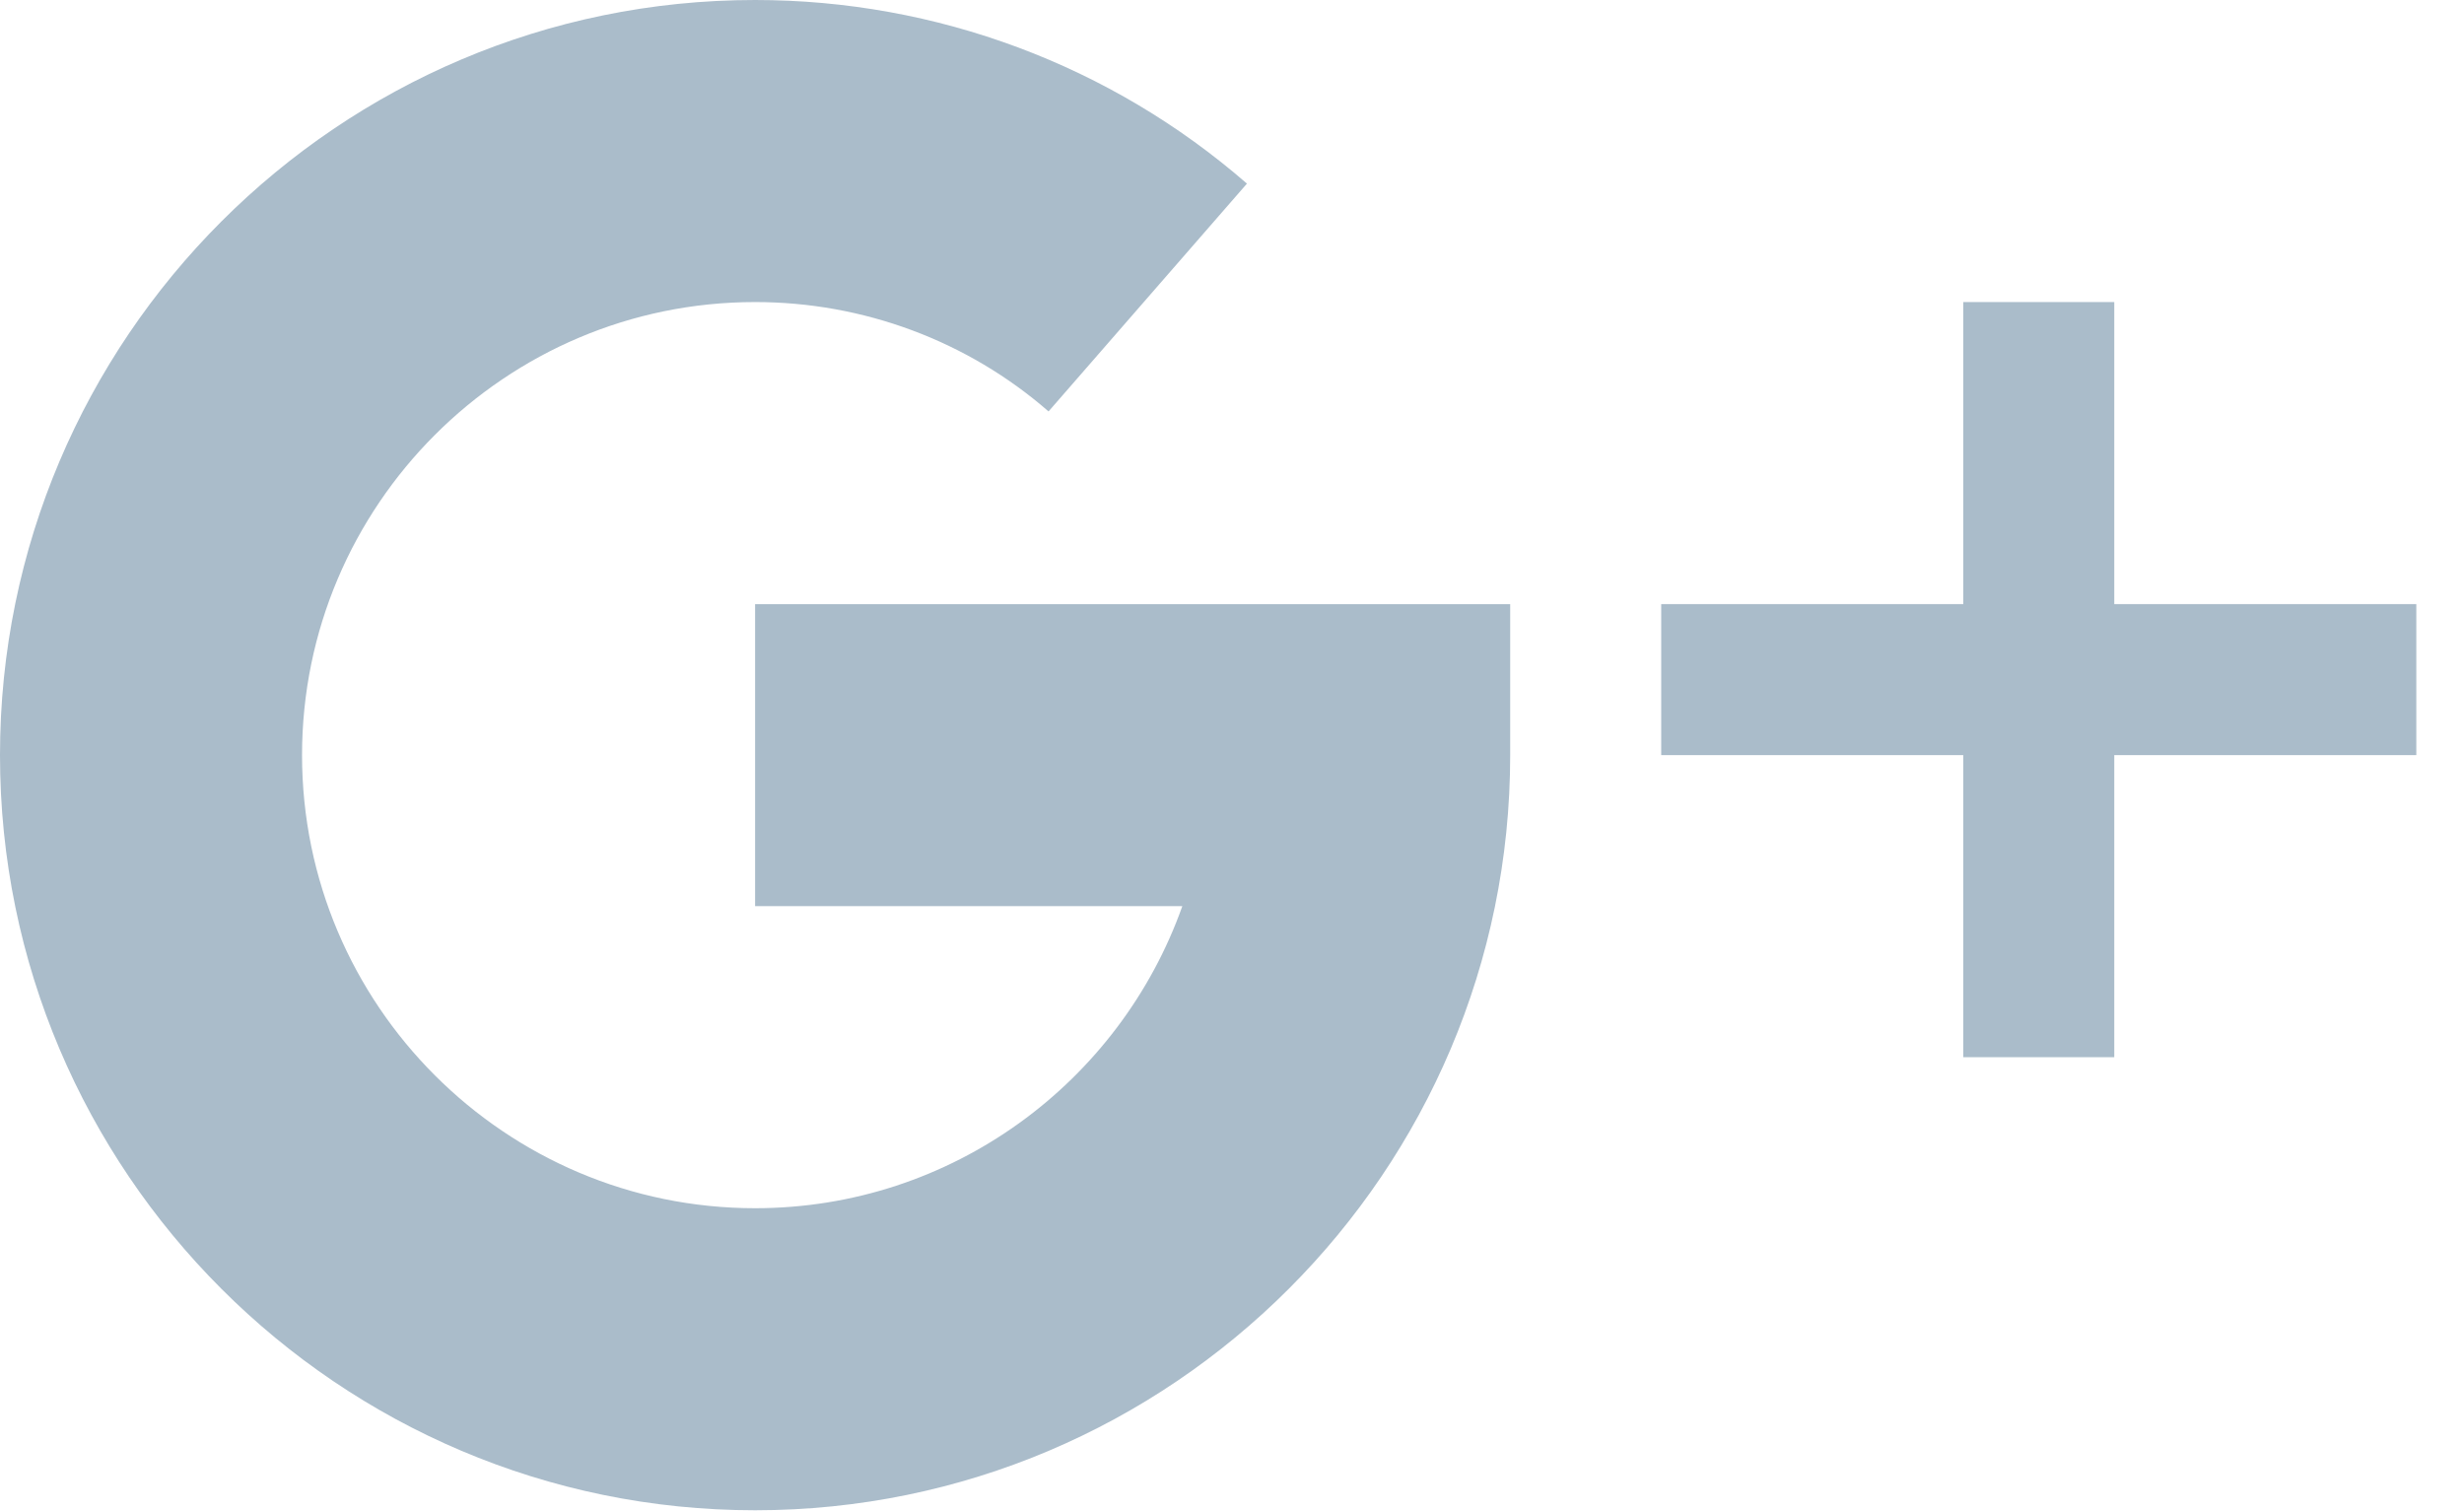
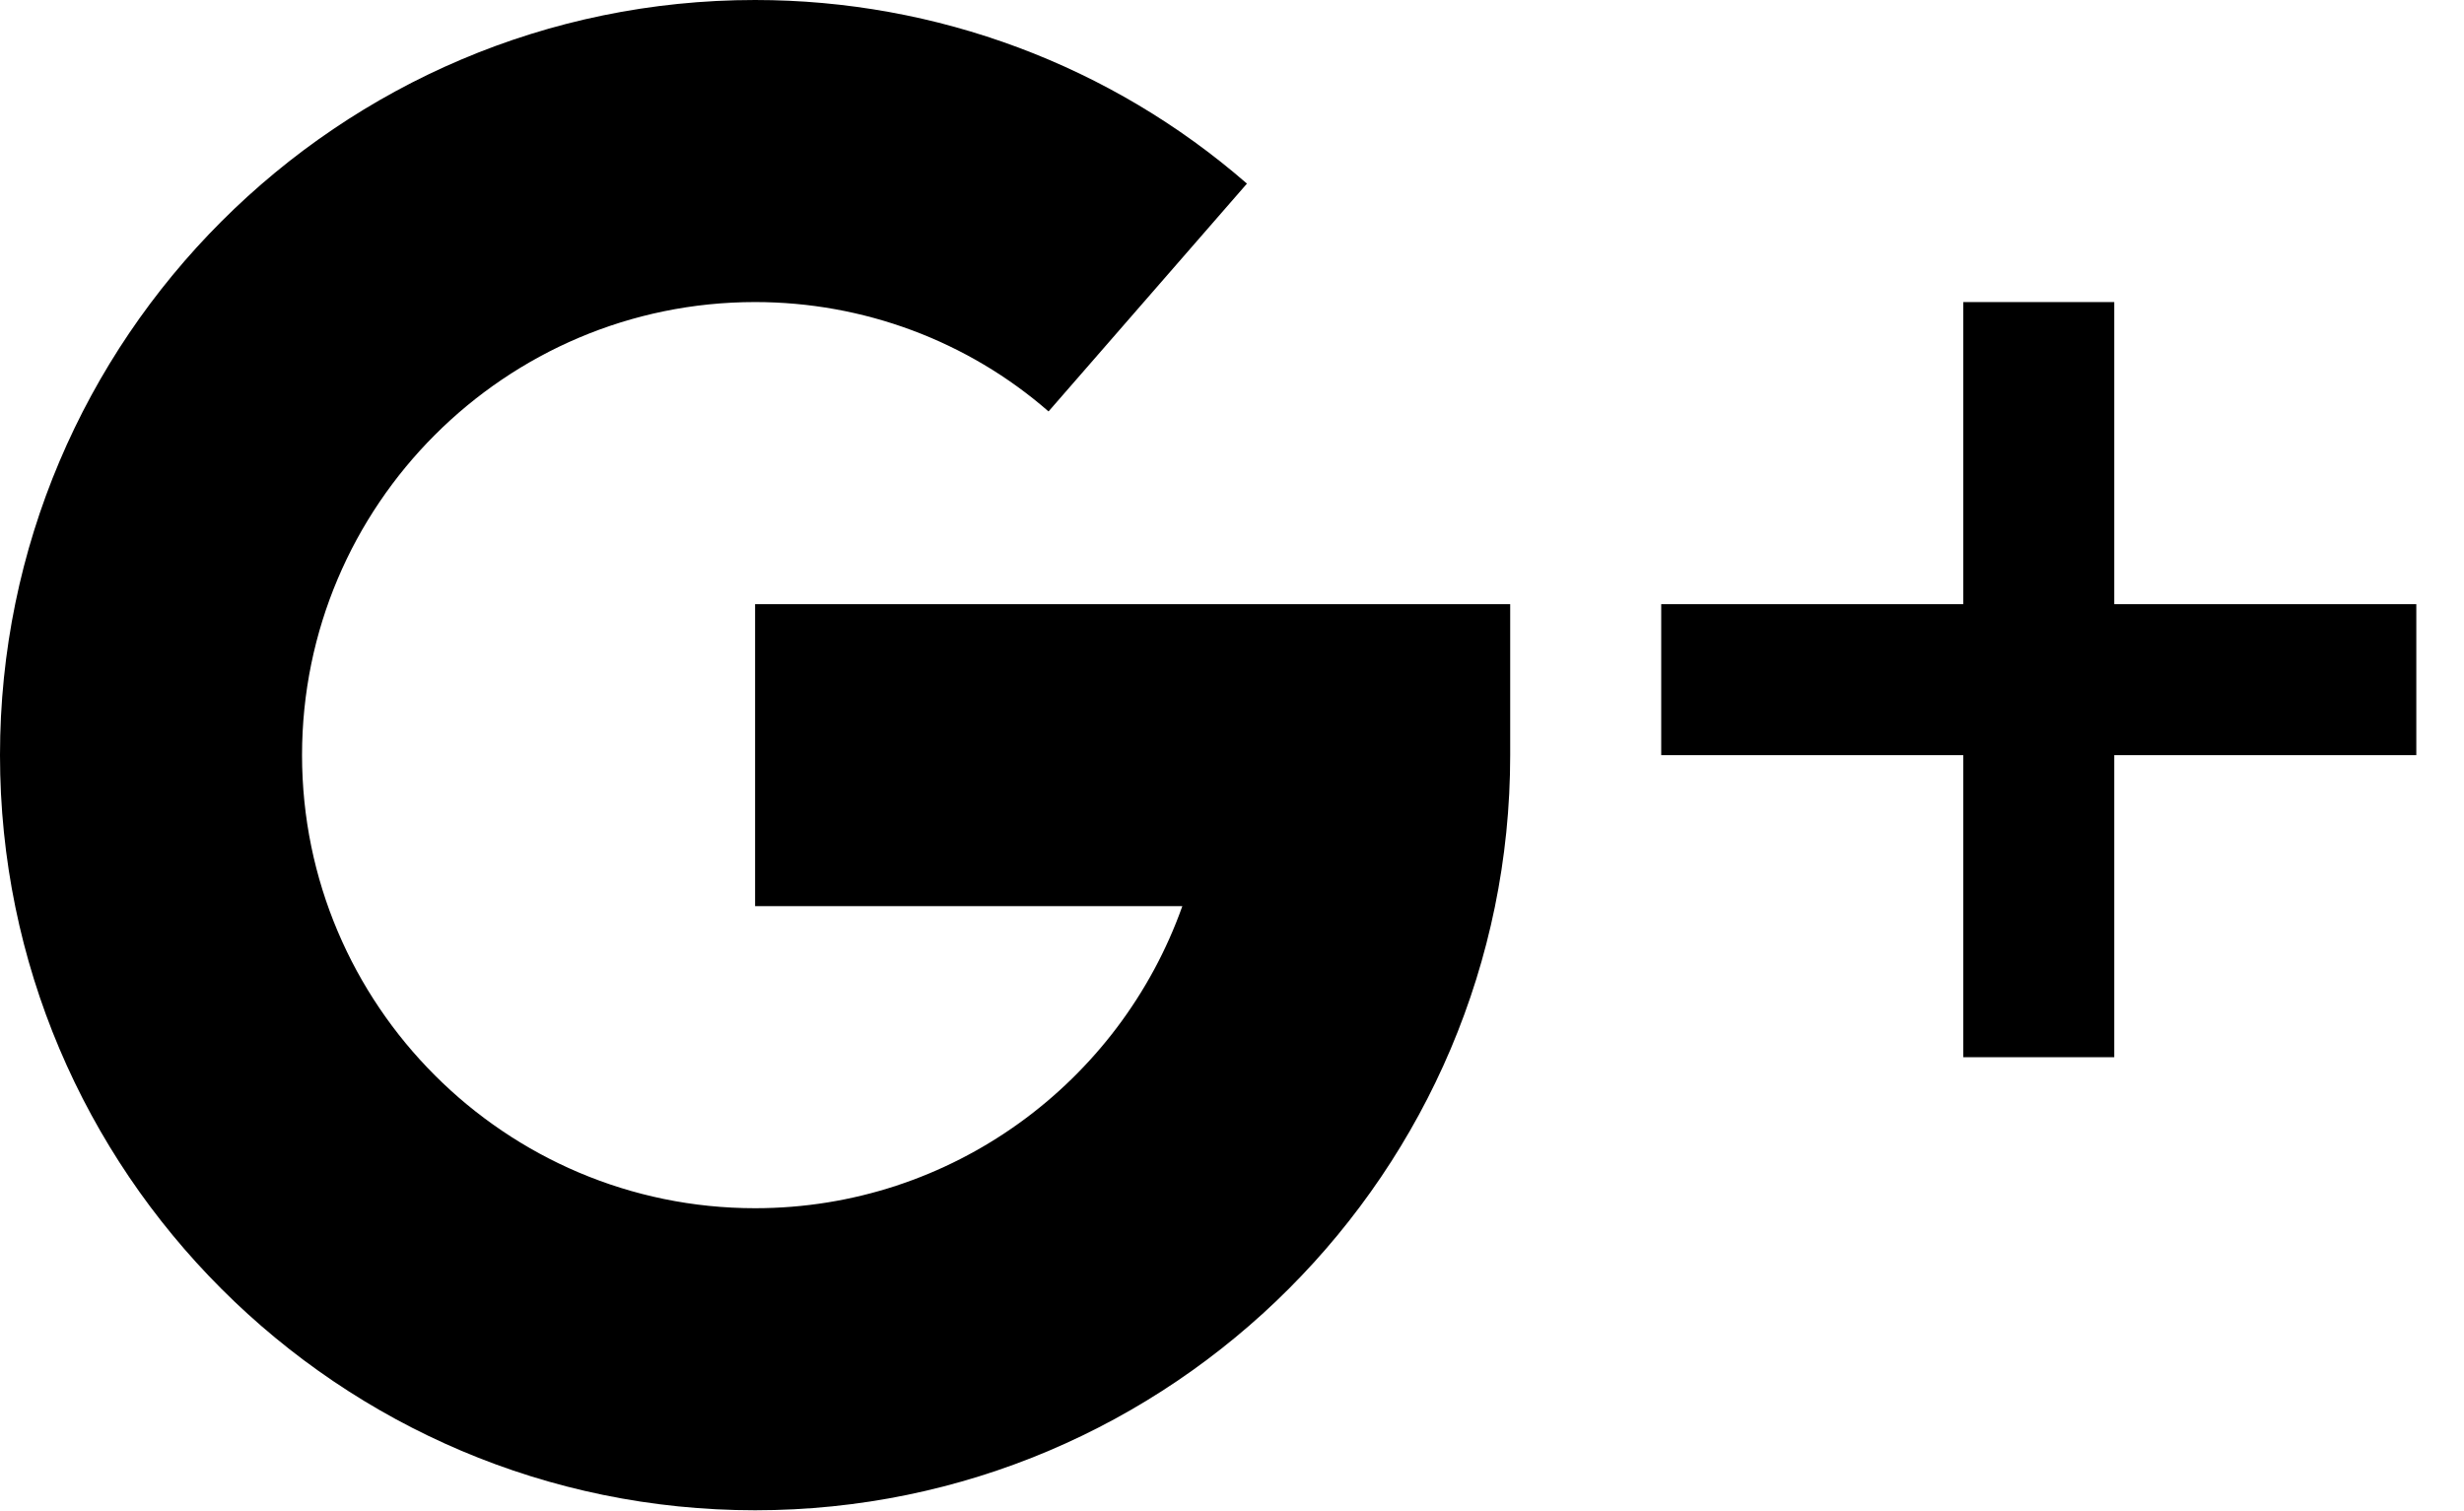
- <svg xmlns="http://www.w3.org/2000/svg" width="31px" height="19px" viewBox="0 0 31 19" version="1.1">
-   <defs />
-   <g id="ETO_Form_media" stroke="none" stroke-width="1" fill="none" fill-rule="evenodd" transform="translate(-511, -376)">
-     <g id="social" transform="translate(471, 293)" fill="#AABCCA" fill-rule="nonzero">
-       <g id="google-plus" transform="translate(40, 83)">
-         <polygon id="Shape" points="26.6 7.6 26.6 3.8 24.7 3.8 24.7 7.6 20.9 7.6 20.9 9.5 24.7 9.5 24.7 13.3 26.6 13.3 26.6 9.5 30.4 9.5 30.4 7.6" />
-         <path d="M9.5,7.6 L9.5,11.4 L14.875,11.4 C14.09,13.612 11.978,15.2 9.5,15.2 C6.357,15.2 3.8,12.643 3.8,9.5 C3.8,6.357 6.357,3.8 9.5,3.8 C10.862,3.8 12.173,4.288 13.192,5.176 L15.688,2.31 C13.978,0.821 11.782,0 9.5,0 C4.262,0 0,4.262 0,9.5 C0,14.738 4.262,19 9.5,19 C14.738,19 19,14.738 19,9.5 L19,7.6 L9.5,7.6 Z" id="Shape" />
-       </g>
-     </g>
-   </g>
+ <svg xmlns="http://www.w3.org/2000/svg" width="31" height="19" viewBox="0 0 31 19">
+   <path d="M9.5,7.6 L19,7.6 L19,9.5 C19,14.738 14.738,19 9.5,19 C4.262,19 0,14.738 0,9.5 C0,4.262 4.262,0 9.5,0 C11.782,0 13.978,0.821 15.688,2.31 L13.192,5.176 C12.173,4.288 10.862,3.8 9.5,3.8 C6.357,3.8 3.8,6.357 3.8,9.5 C3.8,12.643 6.357,15.2 9.5,15.2 C11.978,15.2 14.09,13.612 14.875,11.4 L9.5,11.4 L9.5,7.6 Z M26.6,7.6 L30.4,7.6 L30.4,9.5 L26.6,9.5 L26.6,13.3 L24.7,13.3 L24.7,9.5 L20.9,9.5 L20.9,7.6 L24.7,7.6 L24.7,3.8 L26.6,3.8 L26.6,7.6 Z" />
</svg>
